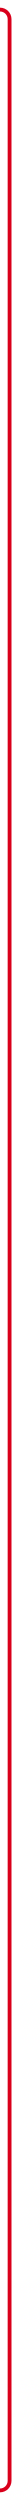
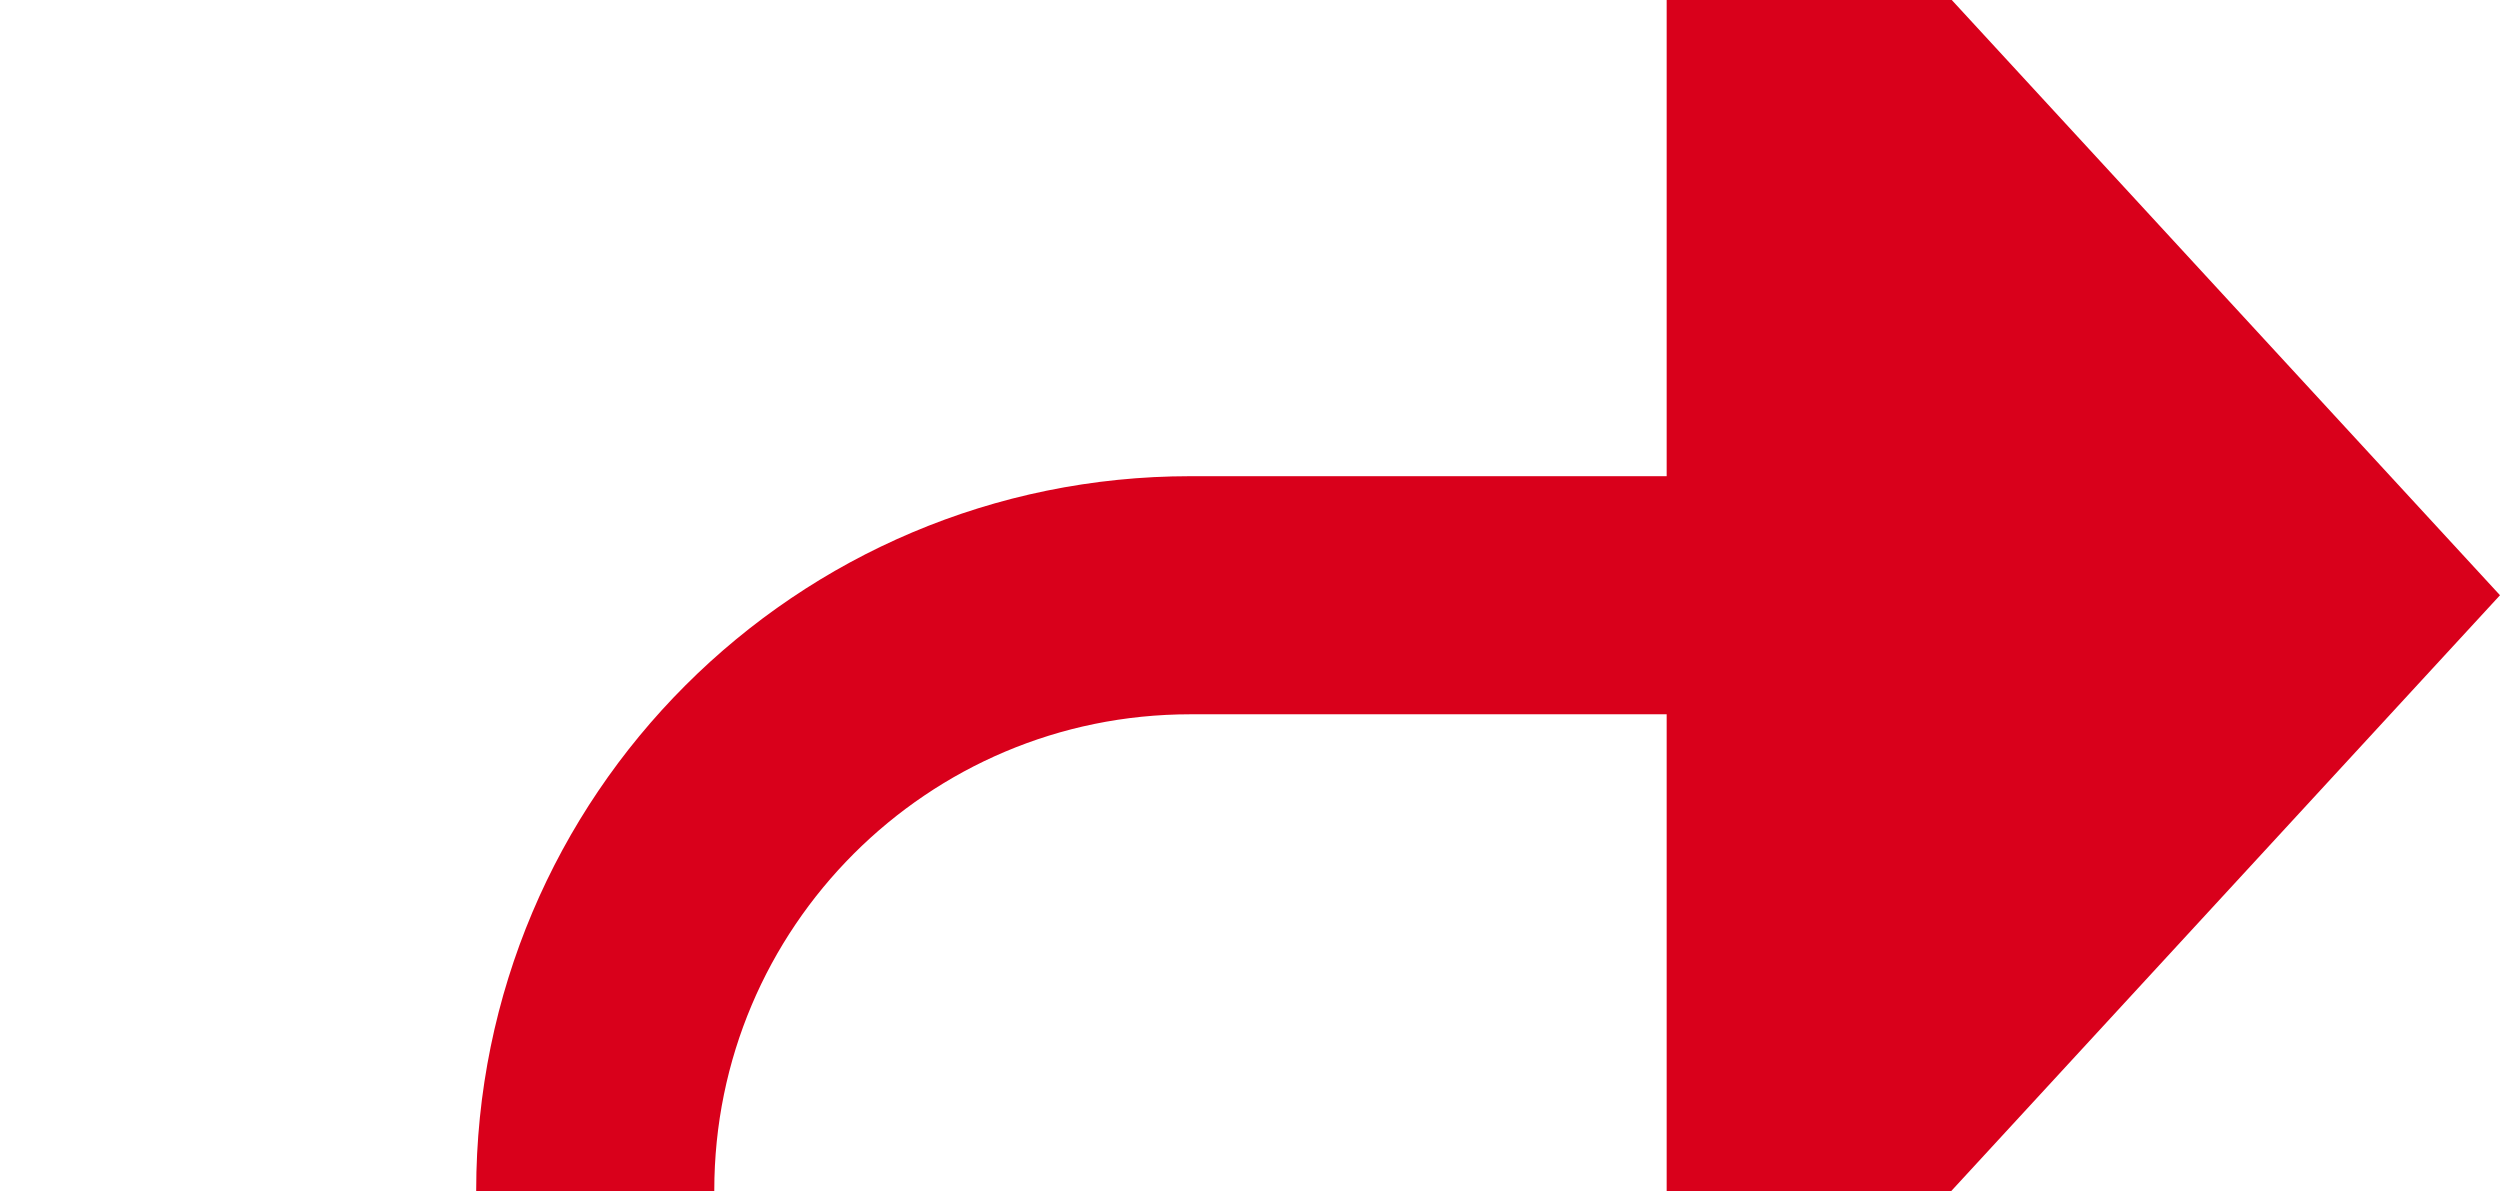
- <svg xmlns="http://www.w3.org/2000/svg" version="1.1" width="10px" height="1305px" preserveAspectRatio="xMidYMin meet" viewBox="1306 3225  8 1305">
-   <path d="M 1201 3036  L 1235 3036  A 5 5 0 0 1 1240 3041 L 1240 3225  A 5 5 0 0 0 1245 3230 L 1305 3230  A 5 5 0 0 1 1310 3235 L 1310 4520  A 5 5 0 0 1 1305 4525 L 1282 4525  " stroke-width="2" stroke="#d9001b" fill="none" />
-   <path d="M 1283 4517.4  L 1276 4525  L 1283 4532.6  L 1283 4517.4  Z " fill-rule="nonzero" fill="#d9001b" stroke="none" />
+ <svg xmlns="http://www.w3.org/2000/svg" version="1.1" width="21px" height="10px" preserveAspectRatio="xMinYMid meet" viewBox="1075 4521  21 8">
+   <path d="M 854 4642  L 854 4655  A 5 5 0 0 0 859 4660 L 1075 4660  A 5 5 0 0 0 1080 4655 L 1080 4530  A 5 5 0 0 1 1085 4525 L 1090 4525  " stroke-width="2" stroke="#d9001b" fill="none" />
+   <path d="M 1089 4532.6  L 1096 4525  L 1089 4517.4  L 1089 4532.6  Z " fill-rule="nonzero" fill="#d9001b" stroke="none" />
</svg>
